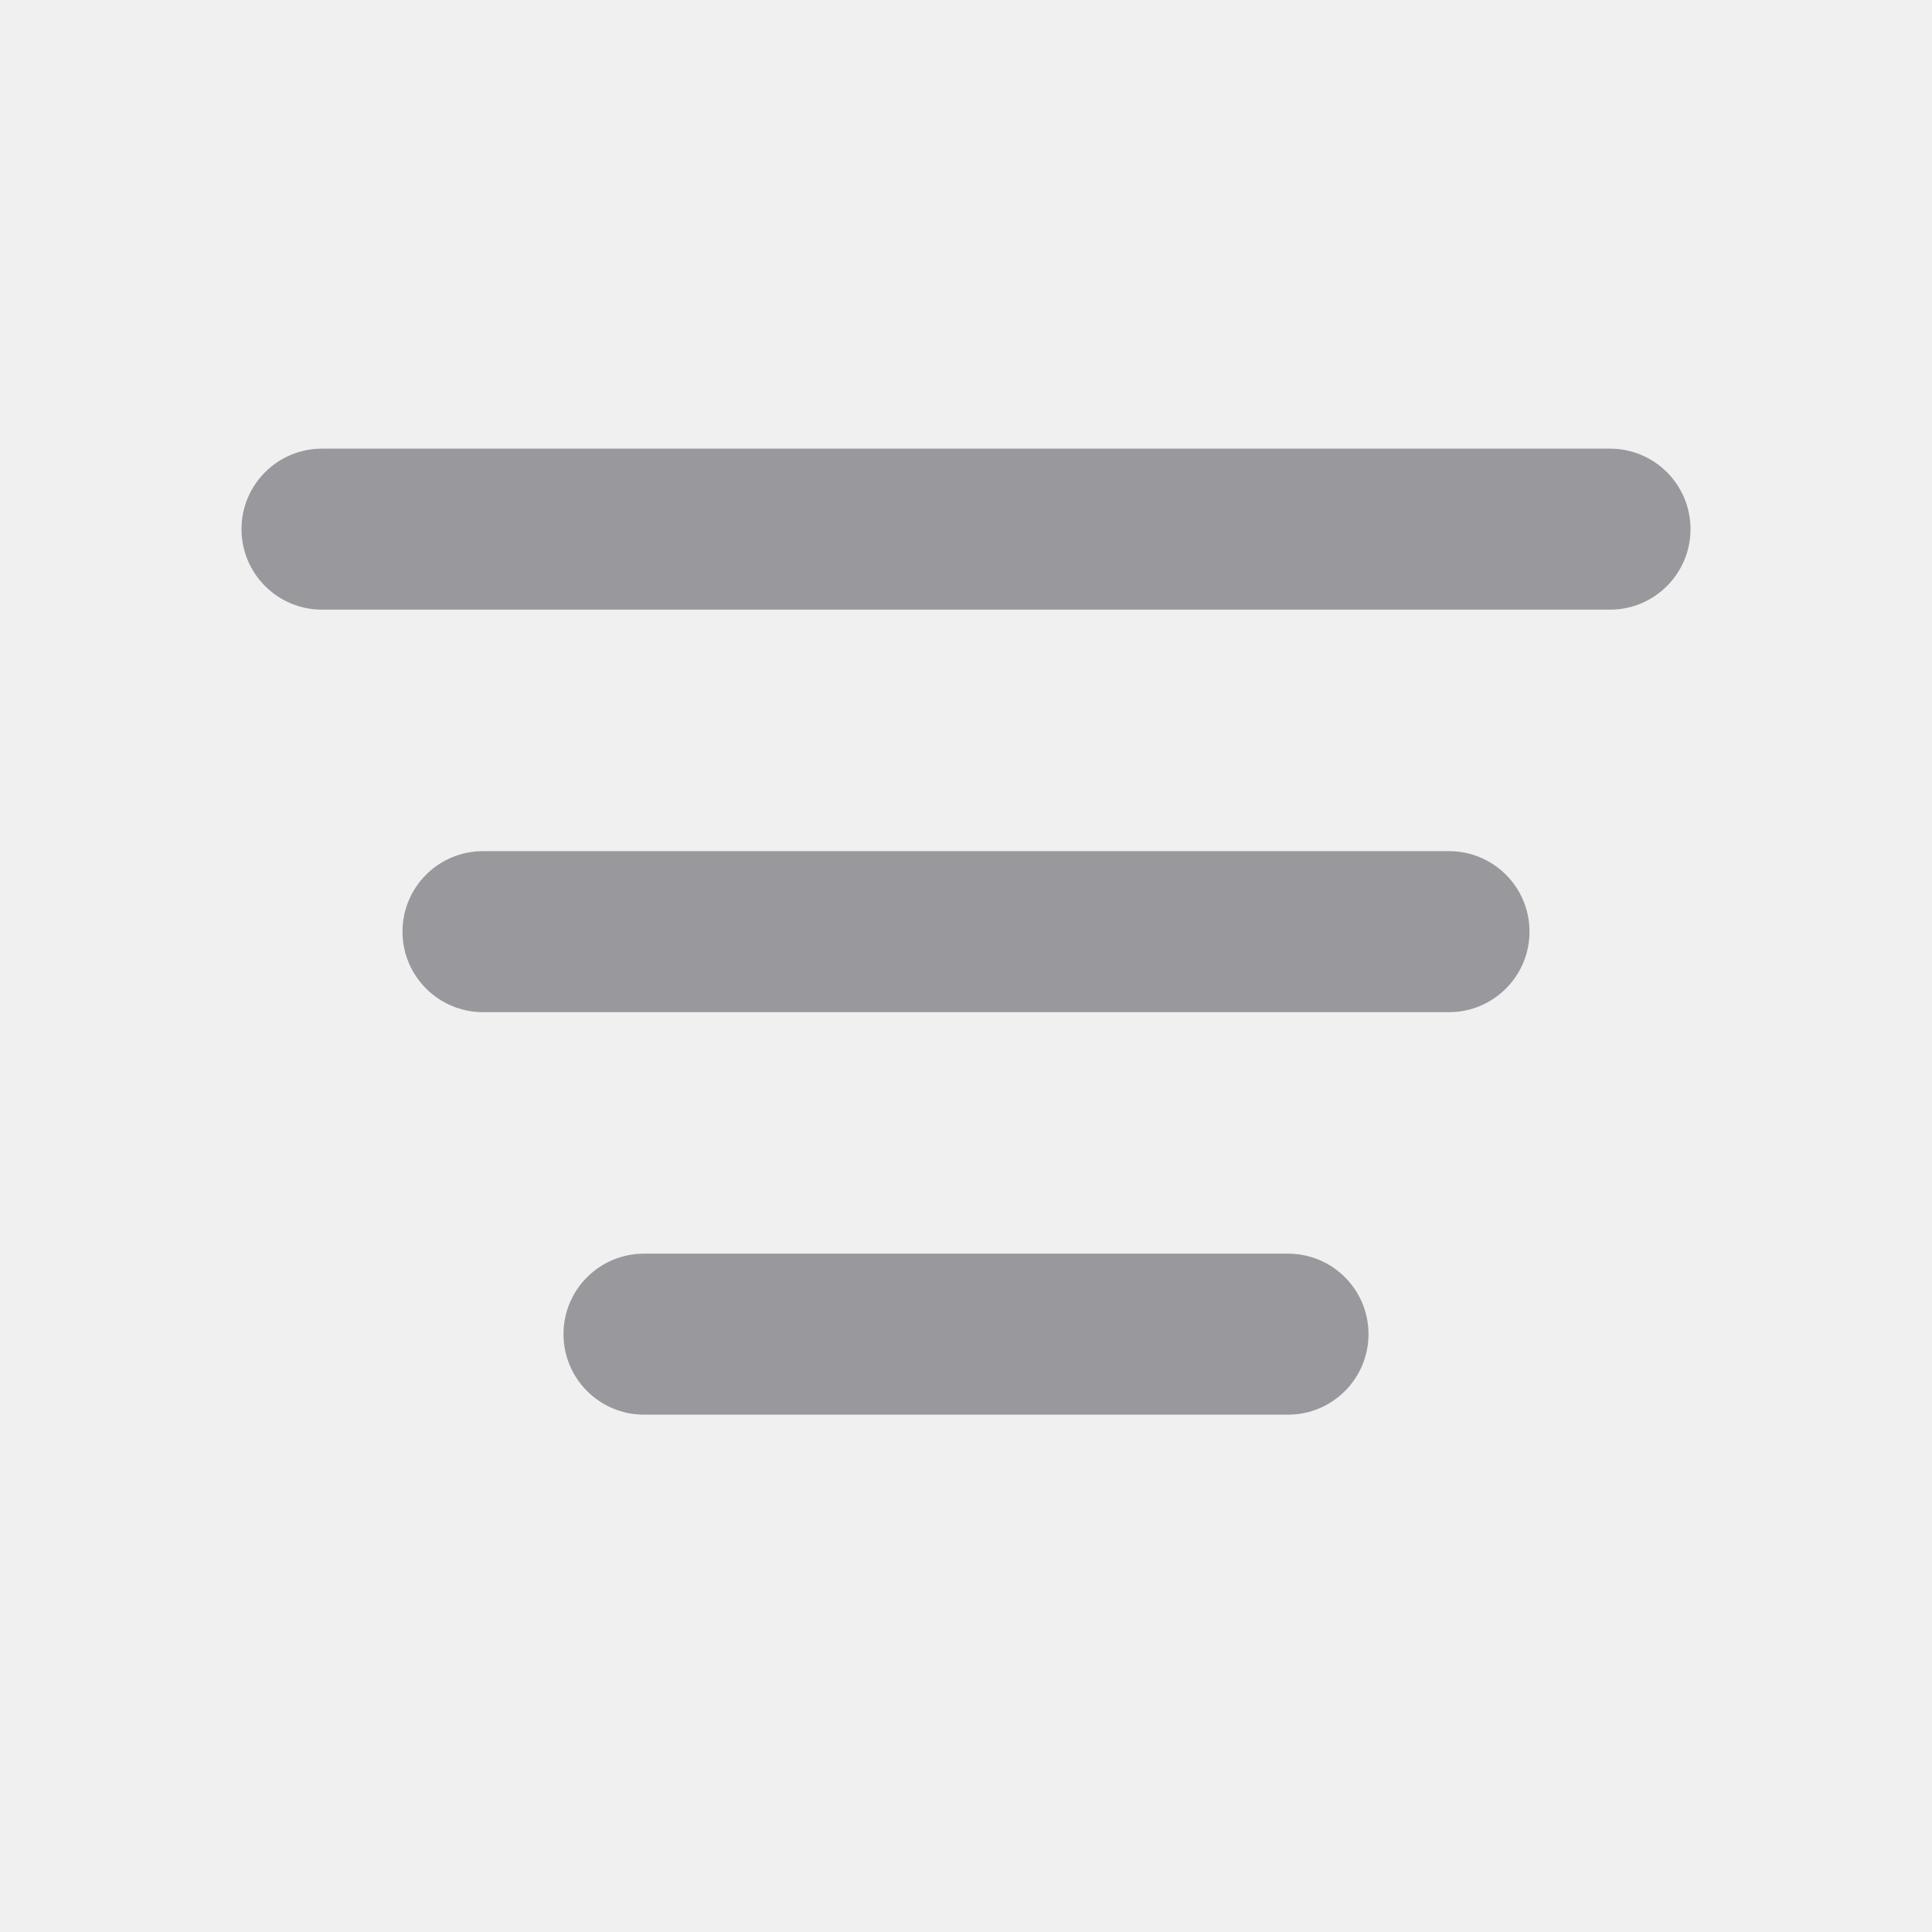
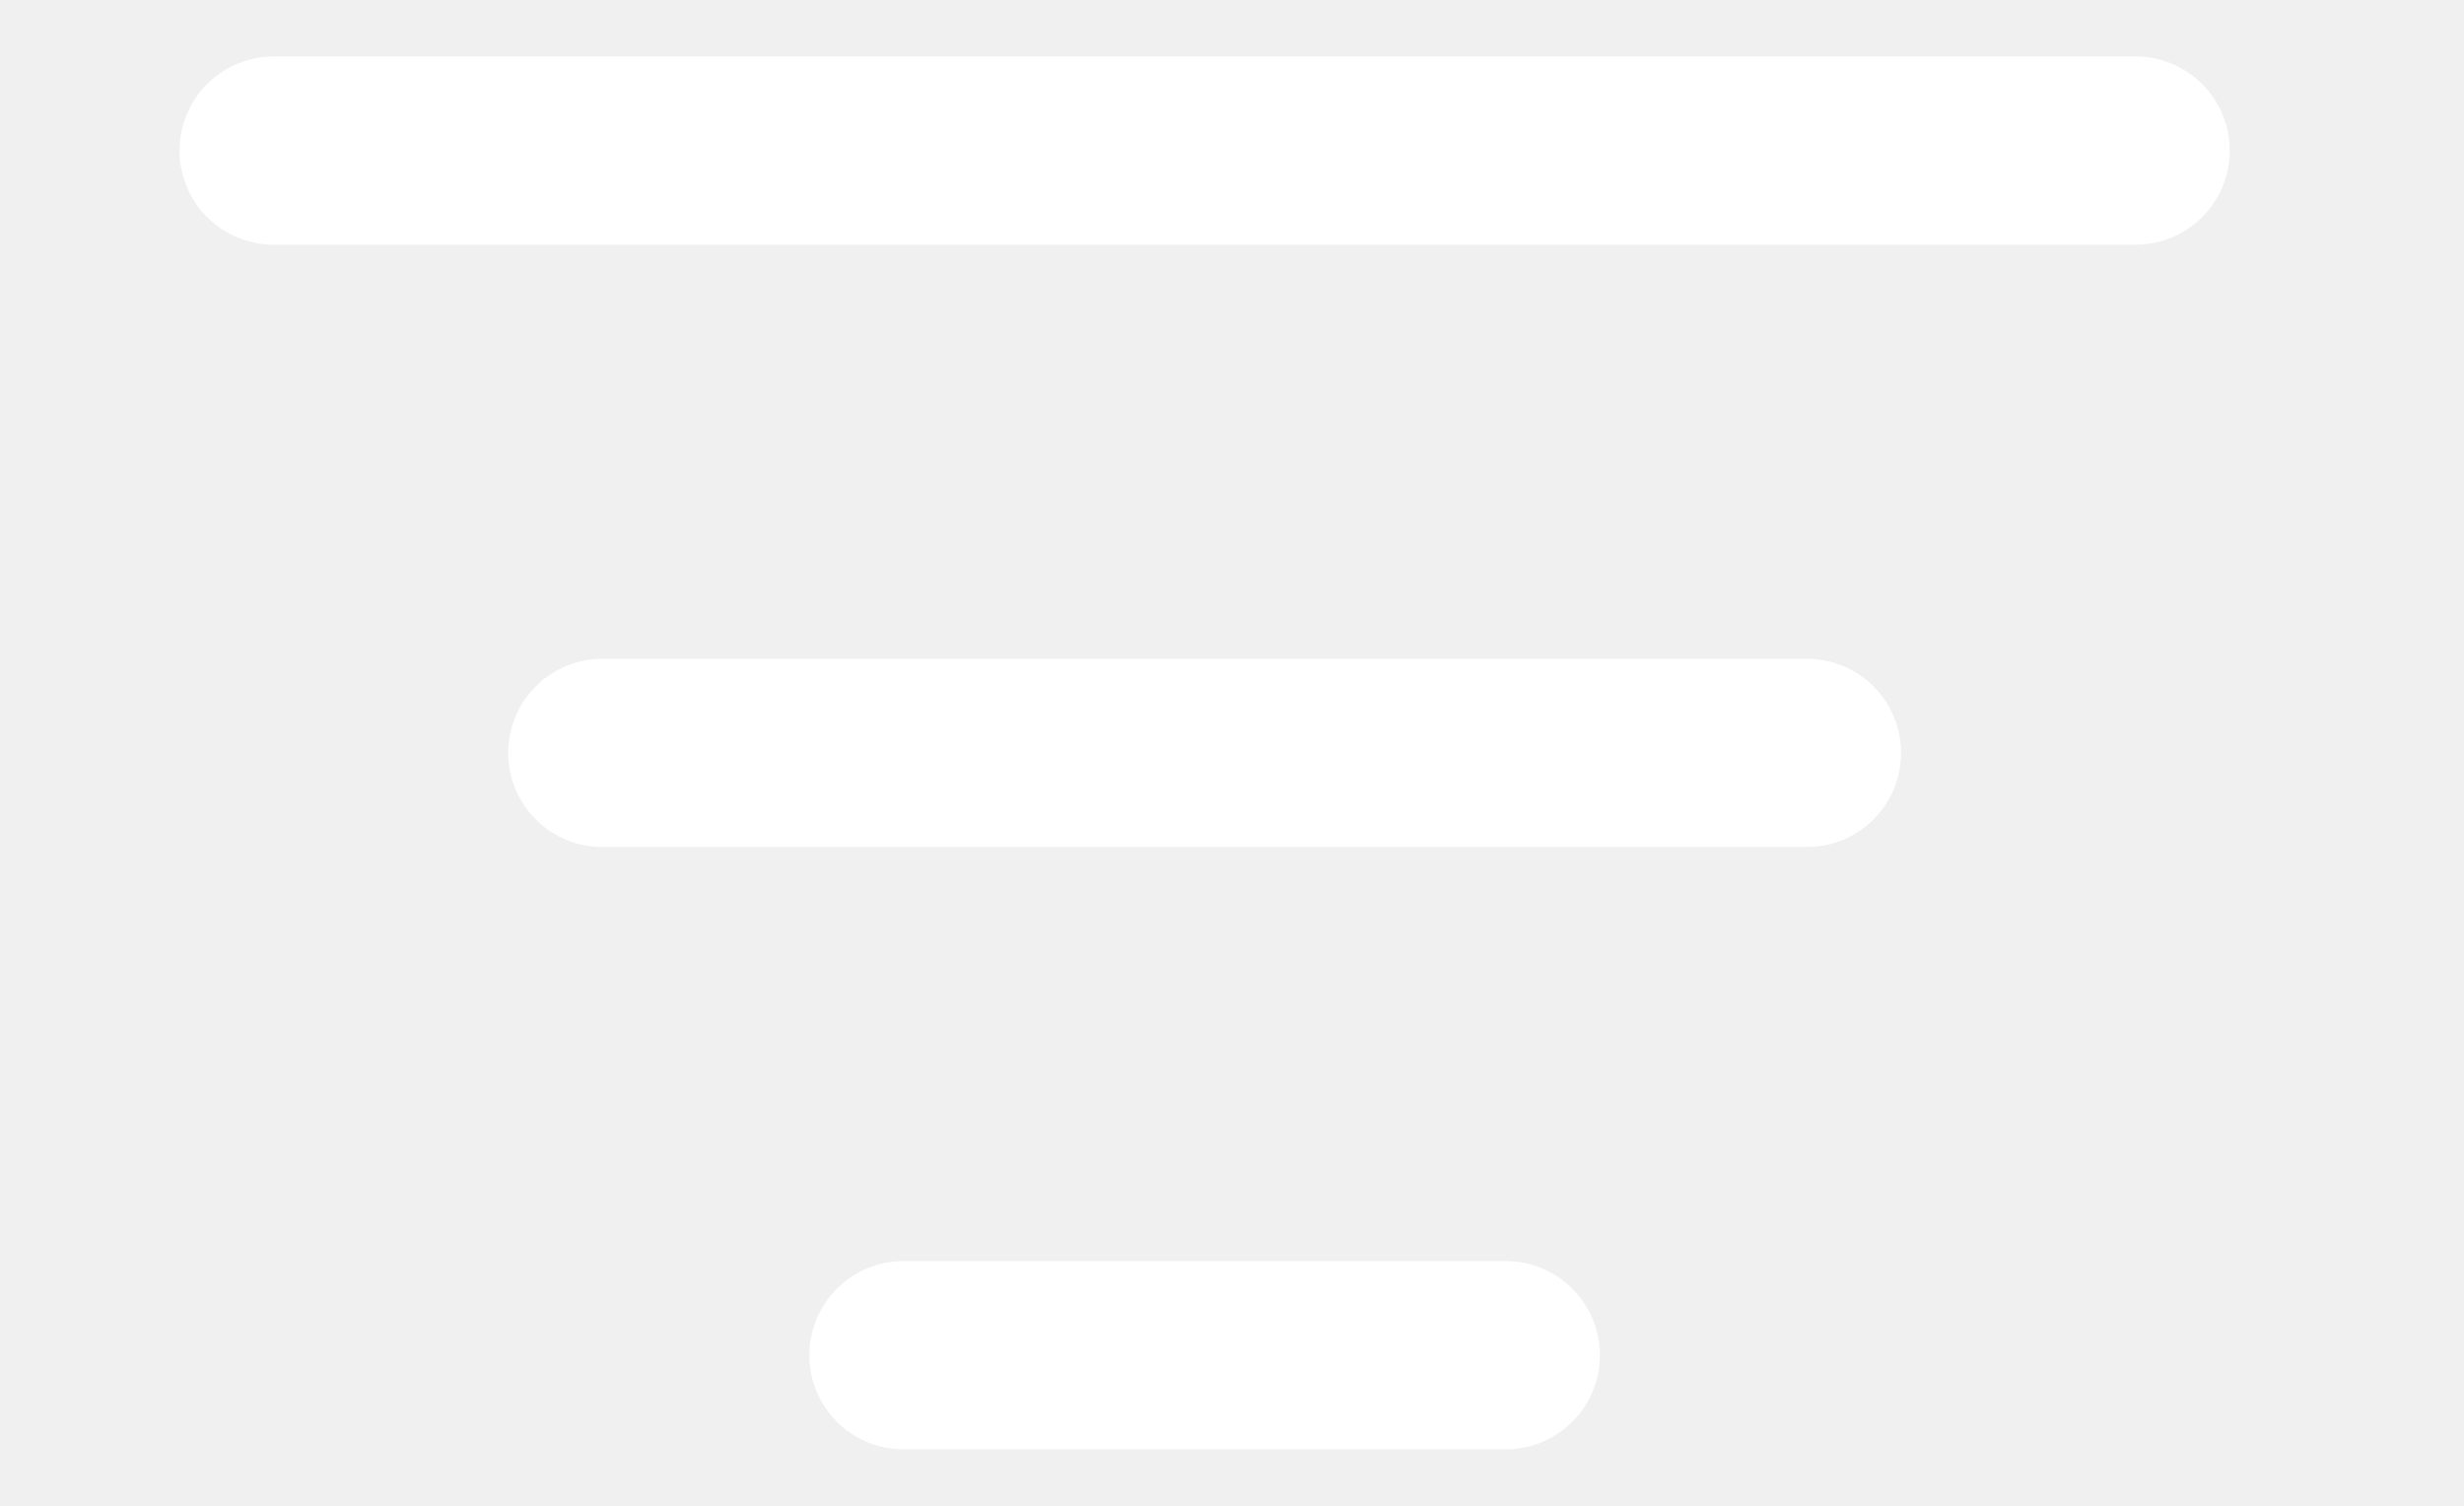
- <svg xmlns="http://www.w3.org/2000/svg" width="18" height="18" viewBox="0 0 18 18" fill="none">
-   <path d="M5.25 12.43C5.25 12.015 5.586 11.68 6 11.68H12C12.414 11.68 12.75 12.015 12.75 12.43C12.75 12.844 12.414 13.18 12 13.18H6C5.586 13.18 5.25 12.844 5.25 12.43Z" fill="#98989D" />
-   <path d="M3.75 8.68C3.75 8.265 4.086 7.93 4.5 7.93H13.5C13.914 7.93 14.25 8.265 14.25 8.68C14.25 9.094 13.914 9.43 13.5 9.43H4.5C4.086 9.43 3.75 9.094 3.75 8.68Z" fill="#98989D" />
-   <path d="M2.25 4.93C2.25 4.515 2.586 4.18 3 4.18H15C15.414 4.18 15.75 4.515 15.75 4.93C15.75 5.344 15.414 5.68 15 5.68H3C2.586 5.68 2.25 5.344 2.25 4.93Z" fill="#98989D" />
+ <svg xmlns="http://www.w3.org/2000/svg" width="18" height="11" viewBox="0 0 18 11" fill="none">
+   <path d="M15.601 1.1L1.999 1.1" stroke="white" stroke-width="1.375" stroke-linecap="round" />
+   <path d="M13.2 5.5L4.4 5.5" stroke="white" stroke-width="1.375" stroke-linecap="round" />
+   <path d="M11 9.9H6.6" stroke="white" stroke-width="1.375" stroke-linecap="round" />
</svg>
